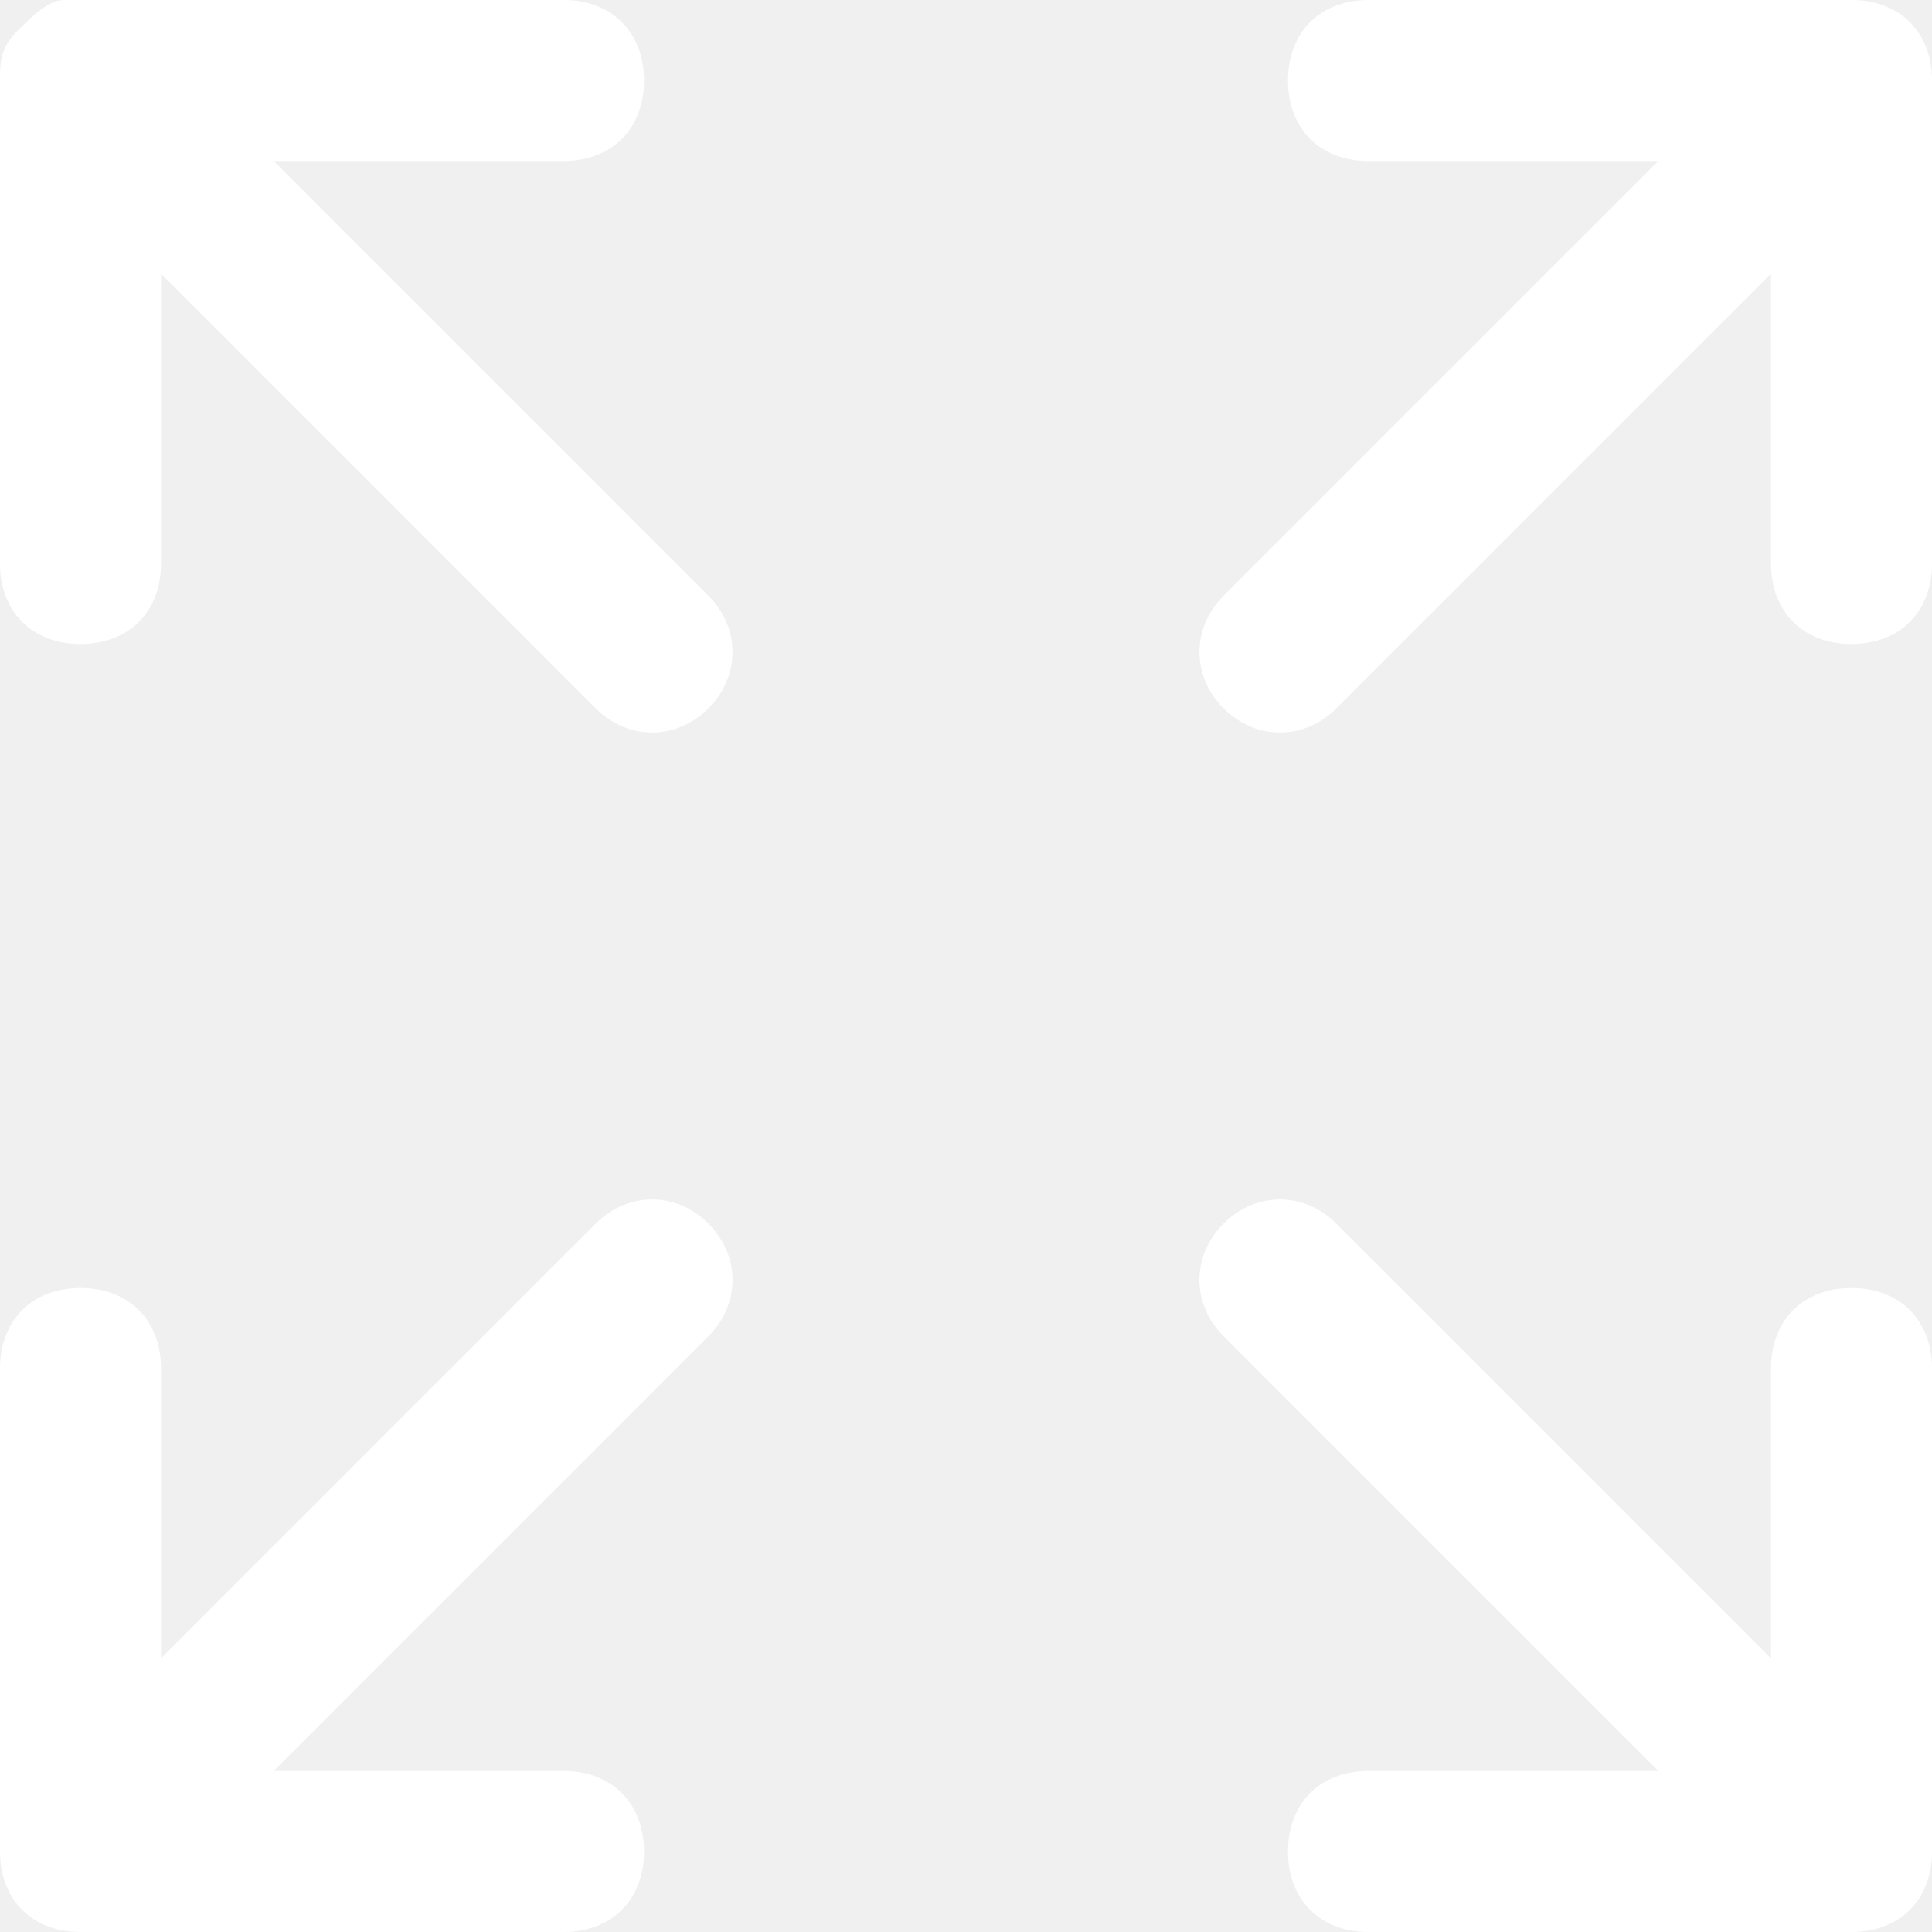
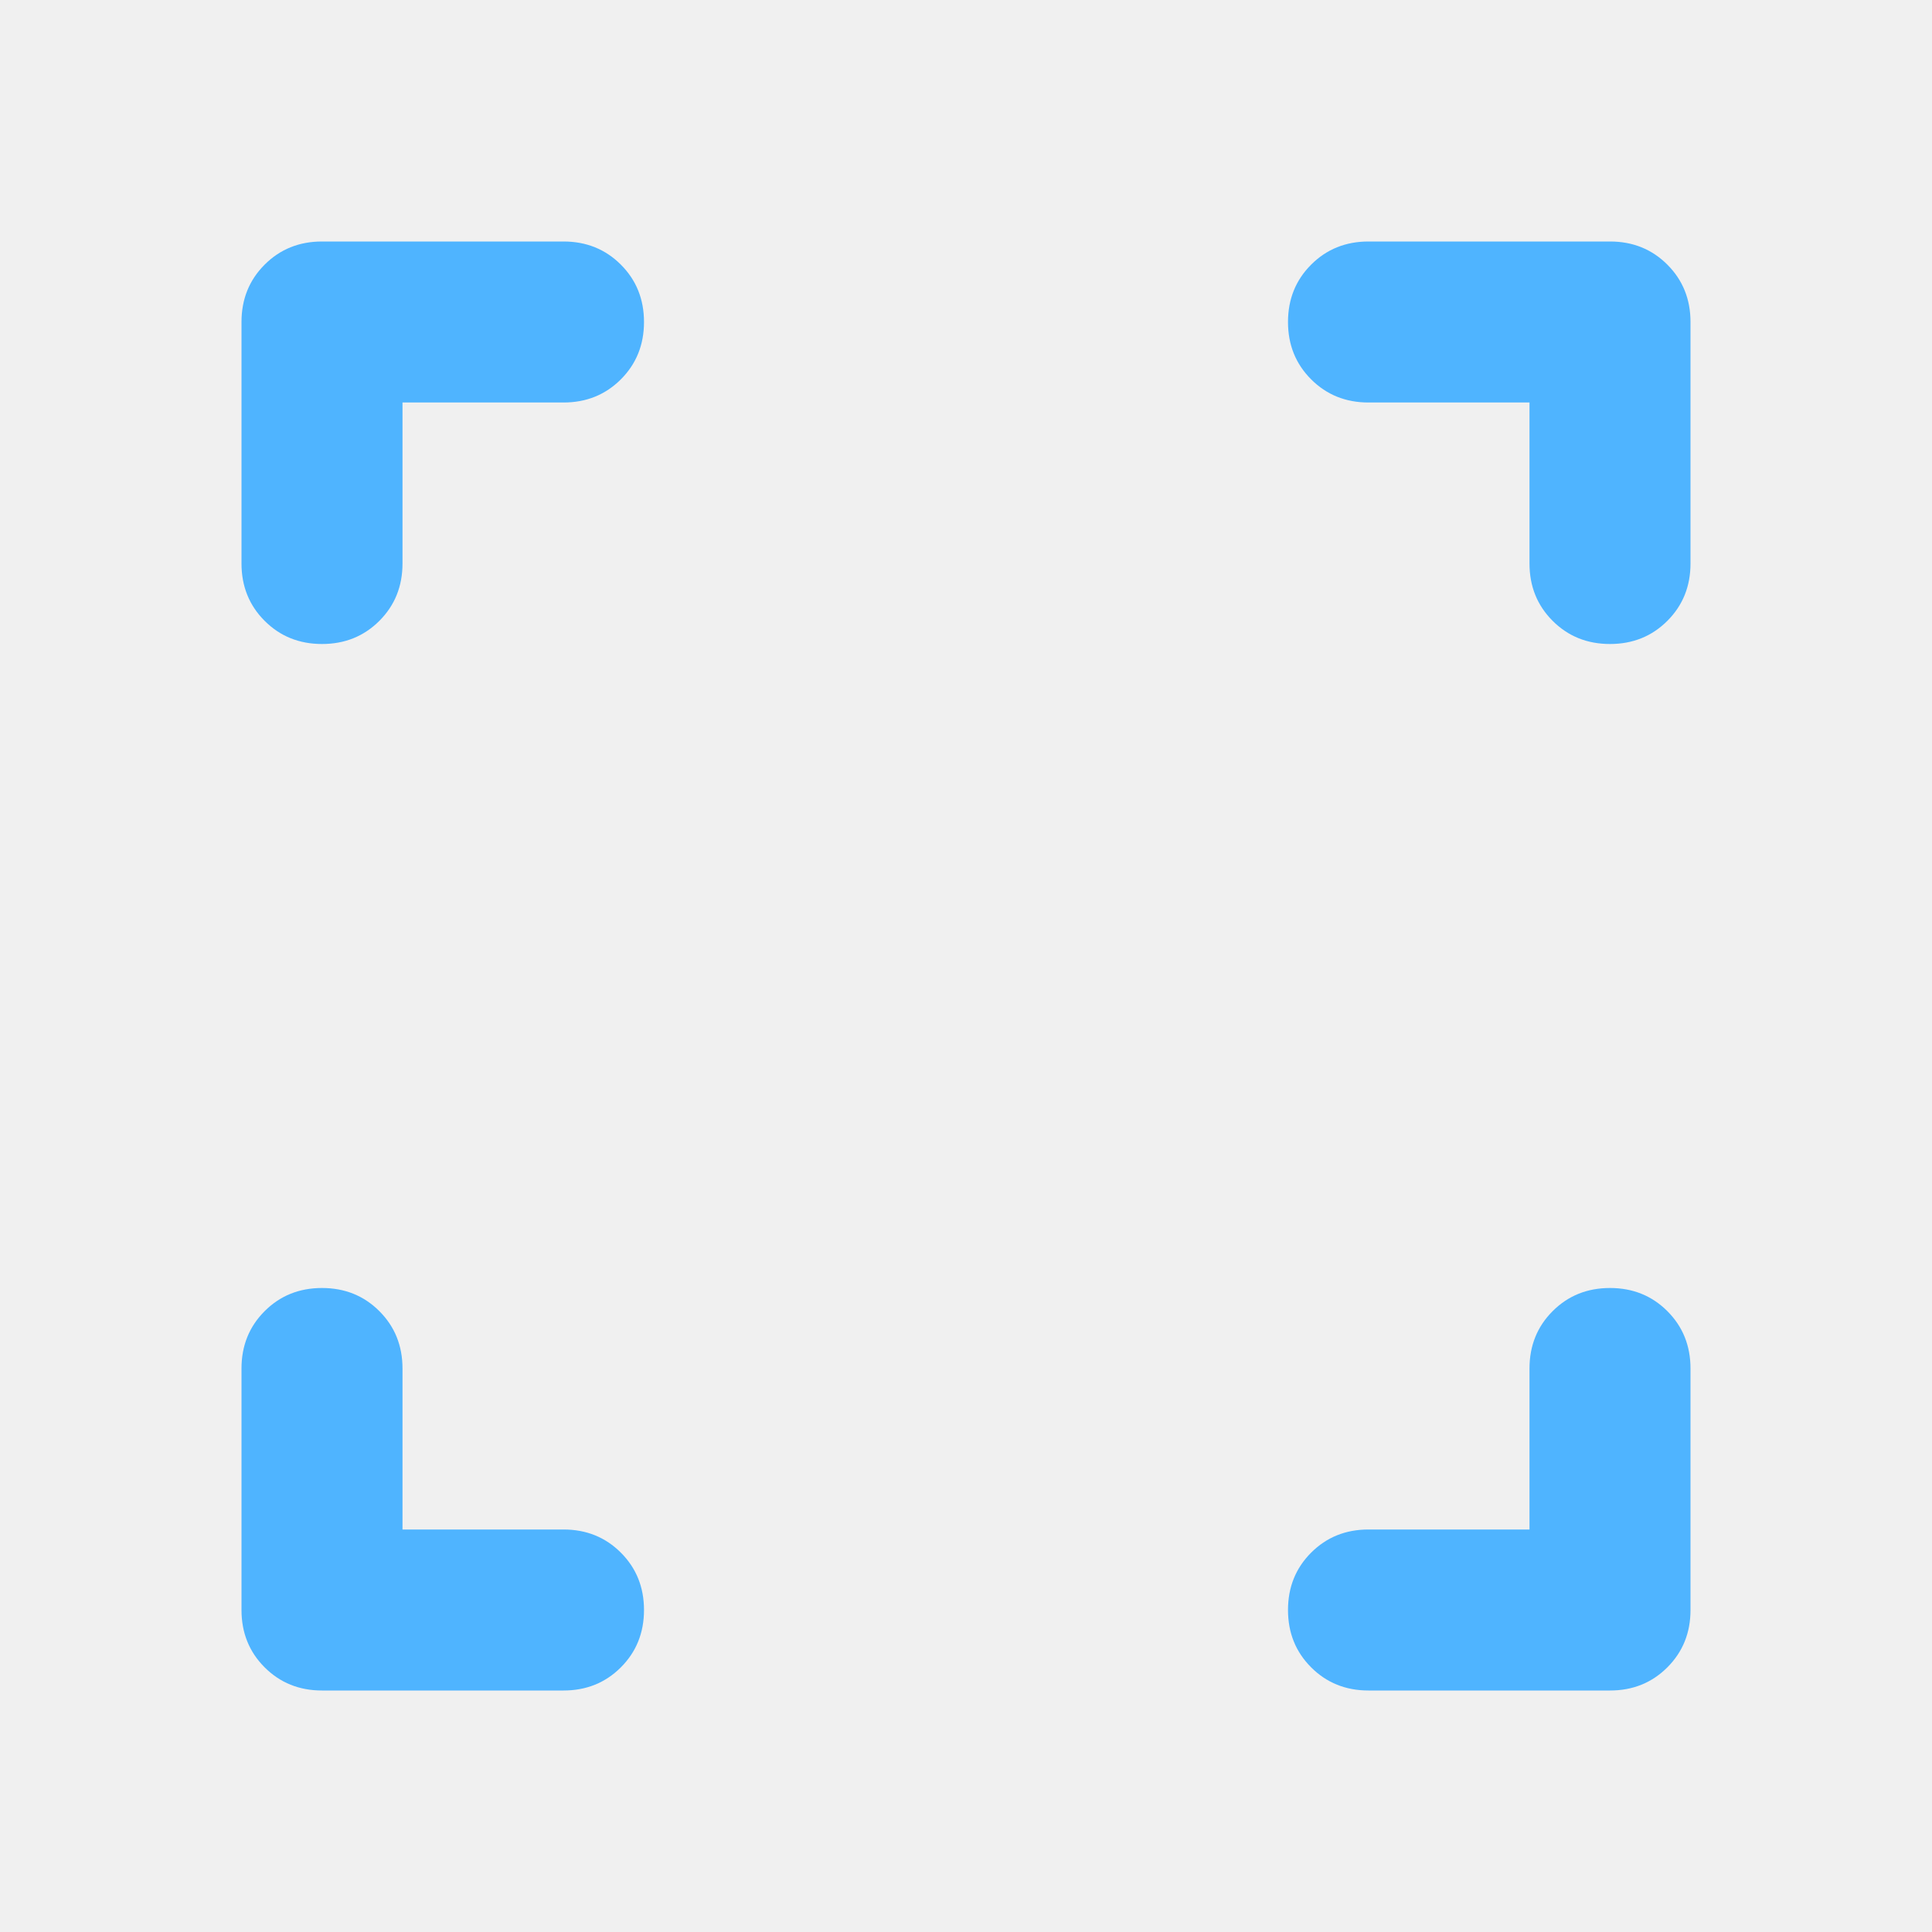
- <svg xmlns="http://www.w3.org/2000/svg" t="1692768706455" class="icon" viewBox="0 0 1024 1024" version="1.1" p-id="2300" width="48" height="48">
-   <path d="M145.067 85.333h153.6c25.6 0 42.667-17.067 42.667-42.667S324.267 0 298.667 0H34.133C25.6 0 17.067 8.533 8.533 17.067 0 25.6 0 34.133 0 42.667v256c0 25.6 17.067 42.667 42.667 42.667s42.667-17.067 42.667-42.667V145.067l230.4 230.4c17.067 17.067 42.667 17.067 59.733 0 17.067-17.067 17.067-42.667 0-59.733L145.067 85.333z m170.667 563.2L162.133 802.133l-76.8 76.8V725.333C85.333 699.733 68.267 682.667 42.667 682.667s-42.667 17.067-42.667 42.667v256c0 25.6 17.067 42.667 42.667 42.667h256c25.6 0 42.667-17.067 42.667-42.667s-17.067-42.667-42.667-42.667H145.067l76.8-76.8 153.6-153.6c17.067-17.067 17.067-42.667 0-59.733-17.067-17.067-42.667-17.067-59.733 0z m665.6 34.133c-25.6 0-42.667 17.067-42.667 42.667v153.6l-76.8-76.8-153.6-153.6c-17.067-17.067-42.667-17.067-59.733 0-17.067 17.067-17.067 42.667 0 59.733l153.6 153.6 76.8 76.8H725.333c-25.6 0-42.667 17.067-42.667 42.667s17.067 42.667 42.667 42.667h256c25.6 0 42.667-17.067 42.667-42.667v-256c0-25.6-17.067-42.667-42.667-42.667z m0-682.667h-256c-25.6 0-42.667 17.067-42.667 42.667s17.067 42.667 42.667 42.667h153.6l-76.8 76.8-153.6 153.6c-17.067 17.067-17.067 42.667 0 59.733 17.067 17.067 42.667 17.067 59.733 0l153.6-153.6 76.8-76.8v153.6c0 25.6 17.067 42.667 42.667 42.667s42.667-17.067 42.667-42.667v-256c0-25.6-17.067-42.667-42.667-42.667z" fill="#ffffff" p-id="2301" />
+ <svg xmlns="http://www.w3.org/2000/svg" height="24px" viewBox="0 -960 960 960" width="24px" fill="#4fb4ff">
+   <path d="M200-200h80q17 0 28.5 11.5T320-160q0 17-11.5 28.5T280-120H160q-17 0-28.5-11.5T120-160v-120q0-17 11.5-28.5T160-320q17 0 28.5 11.5T200-280v80Zm560 0v-80q0-17 11.5-28.5T800-320q17 0 28.5 11.5T840-280v120q0 17-11.5 28.5T800-120H680q-17 0-28.5-11.5T640-160q0-17 11.5-28.5T680-200h80ZM200-760v80q0 17-11.5 28.5T160-640q-17 0-28.5-11.5T120-680v-120q0-17 11.5-28.5T160-840h120q17 0 28.5 11.5T320-800q0 17-11.5 28.5T280-760h-80Zm560 0h-80q-17 0-28.5-11.5T640-800q0-17 11.5-28.5T680-840h120q17 0 28.5 11.5T840-800v120q0 17-11.5 28.5T800-640q-17 0-28.5-11.5T760-680v-80Z" />
</svg>
